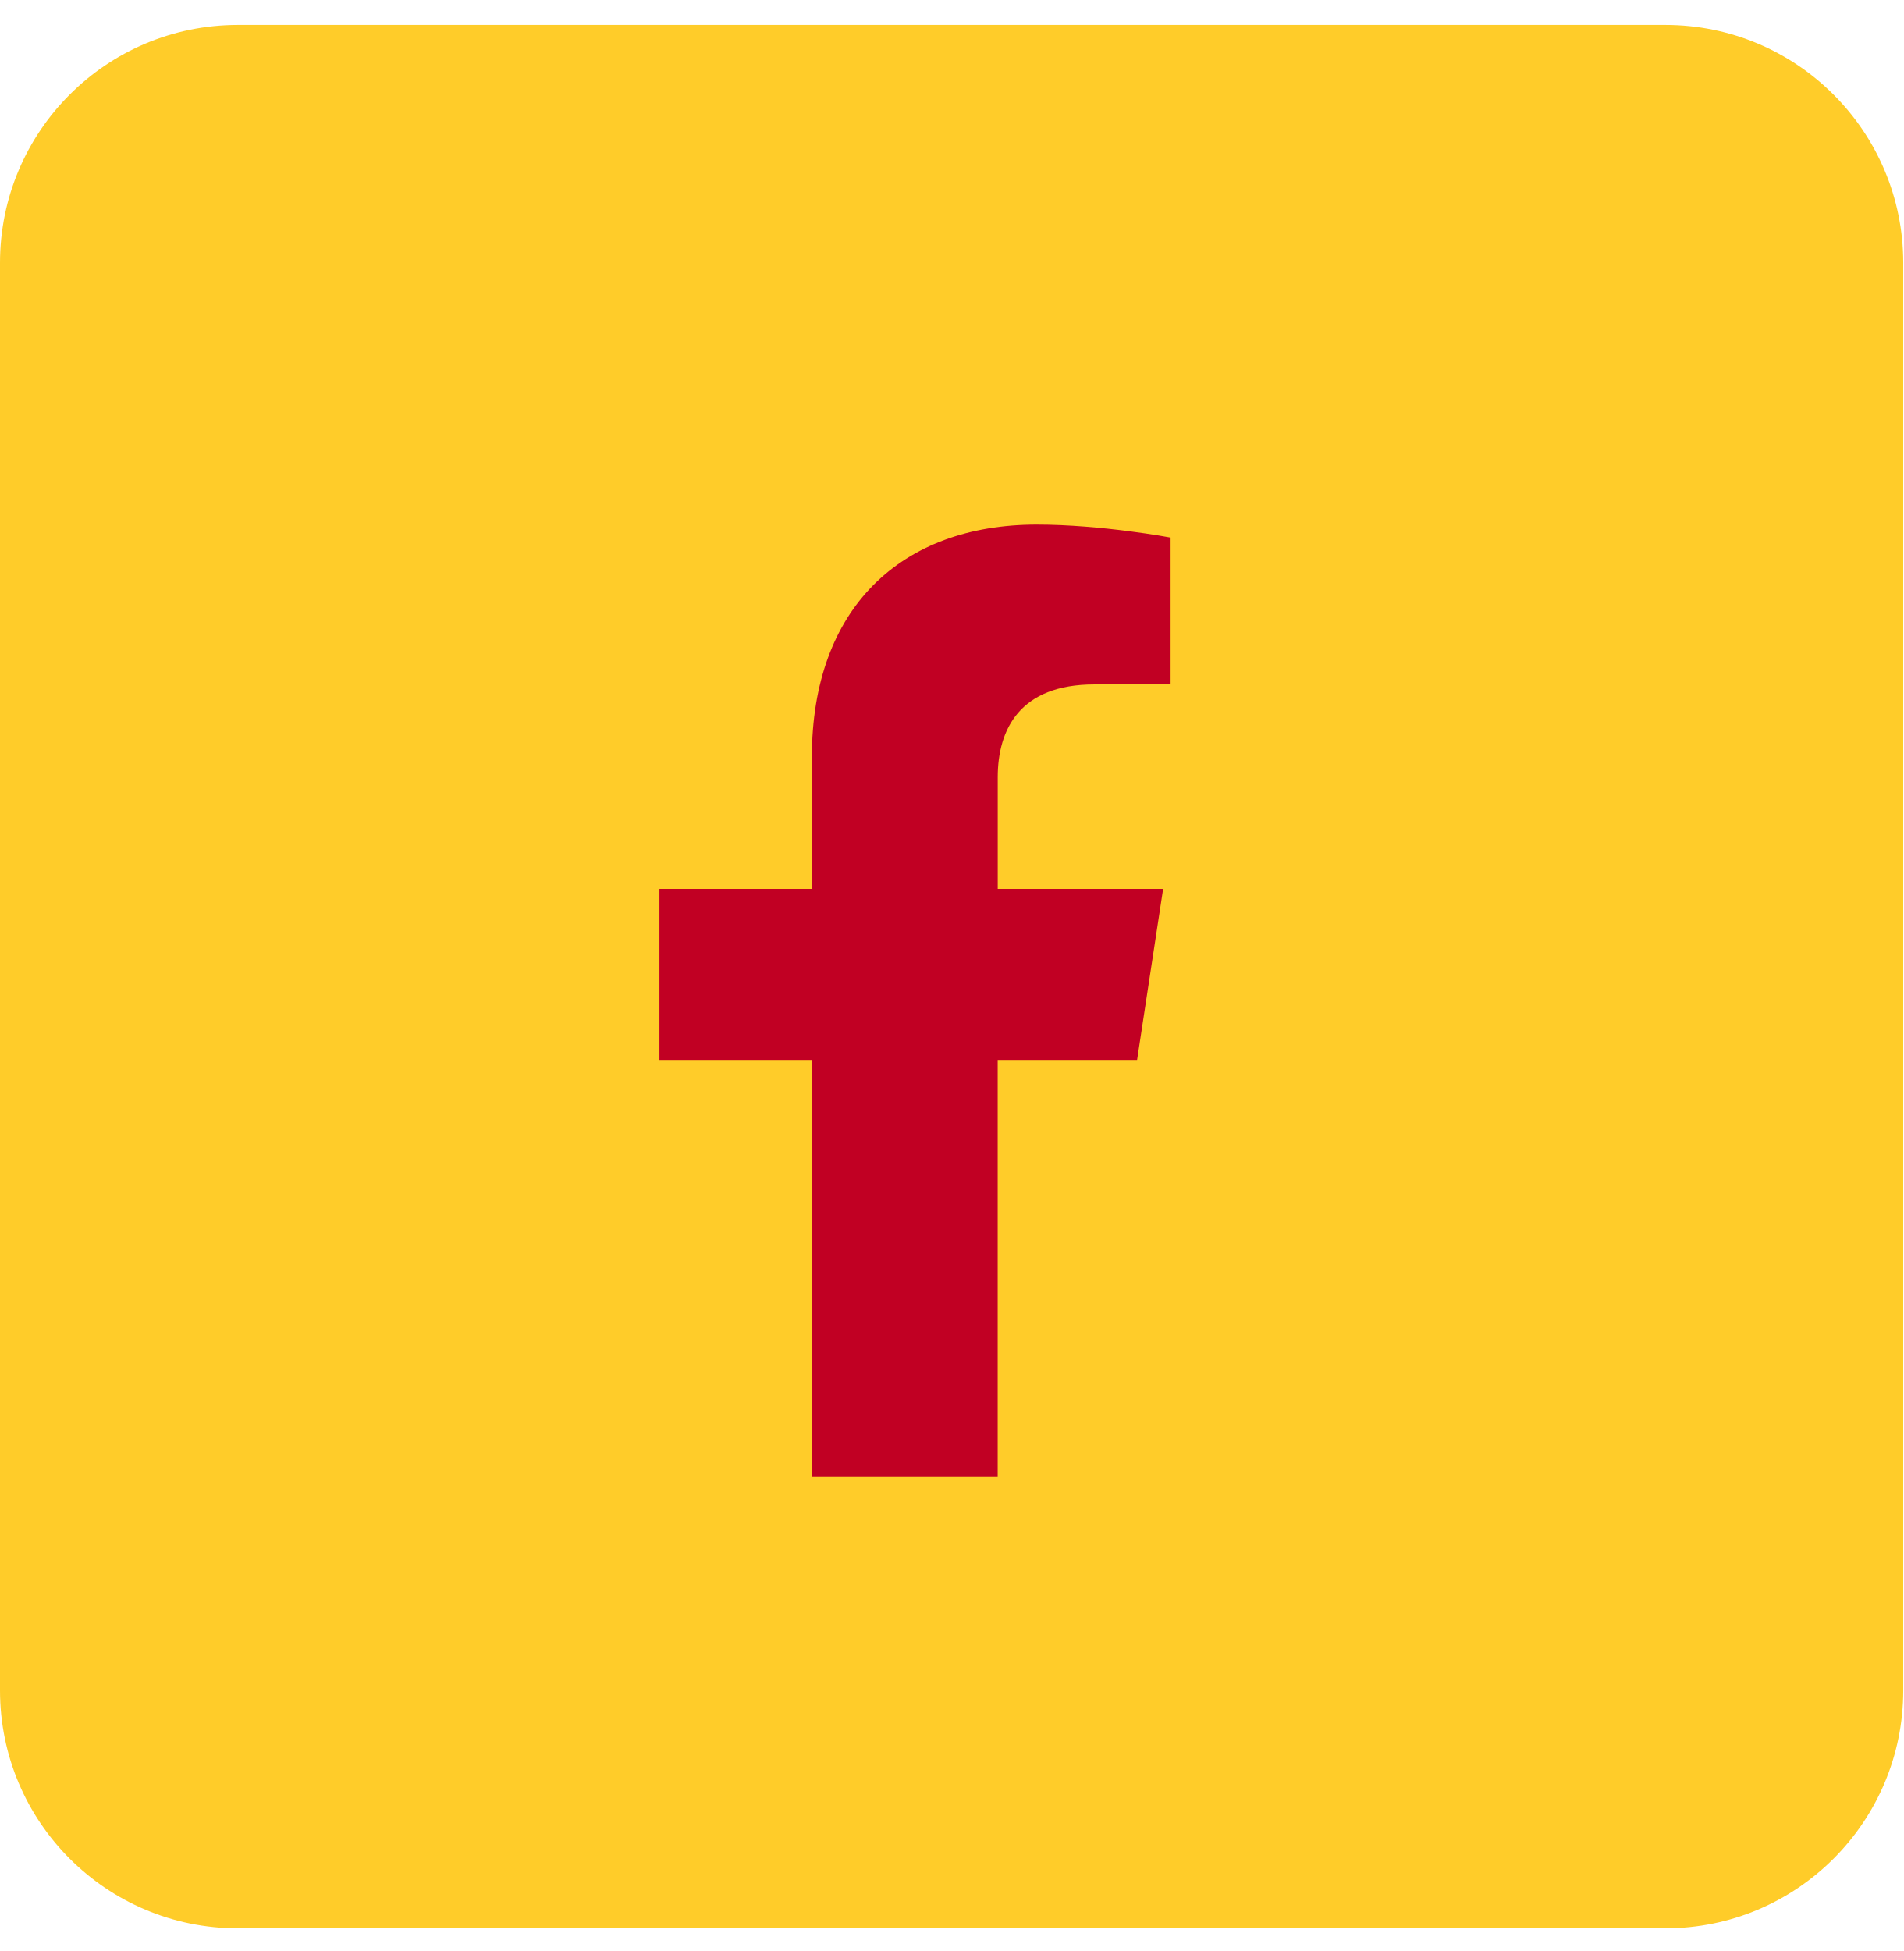
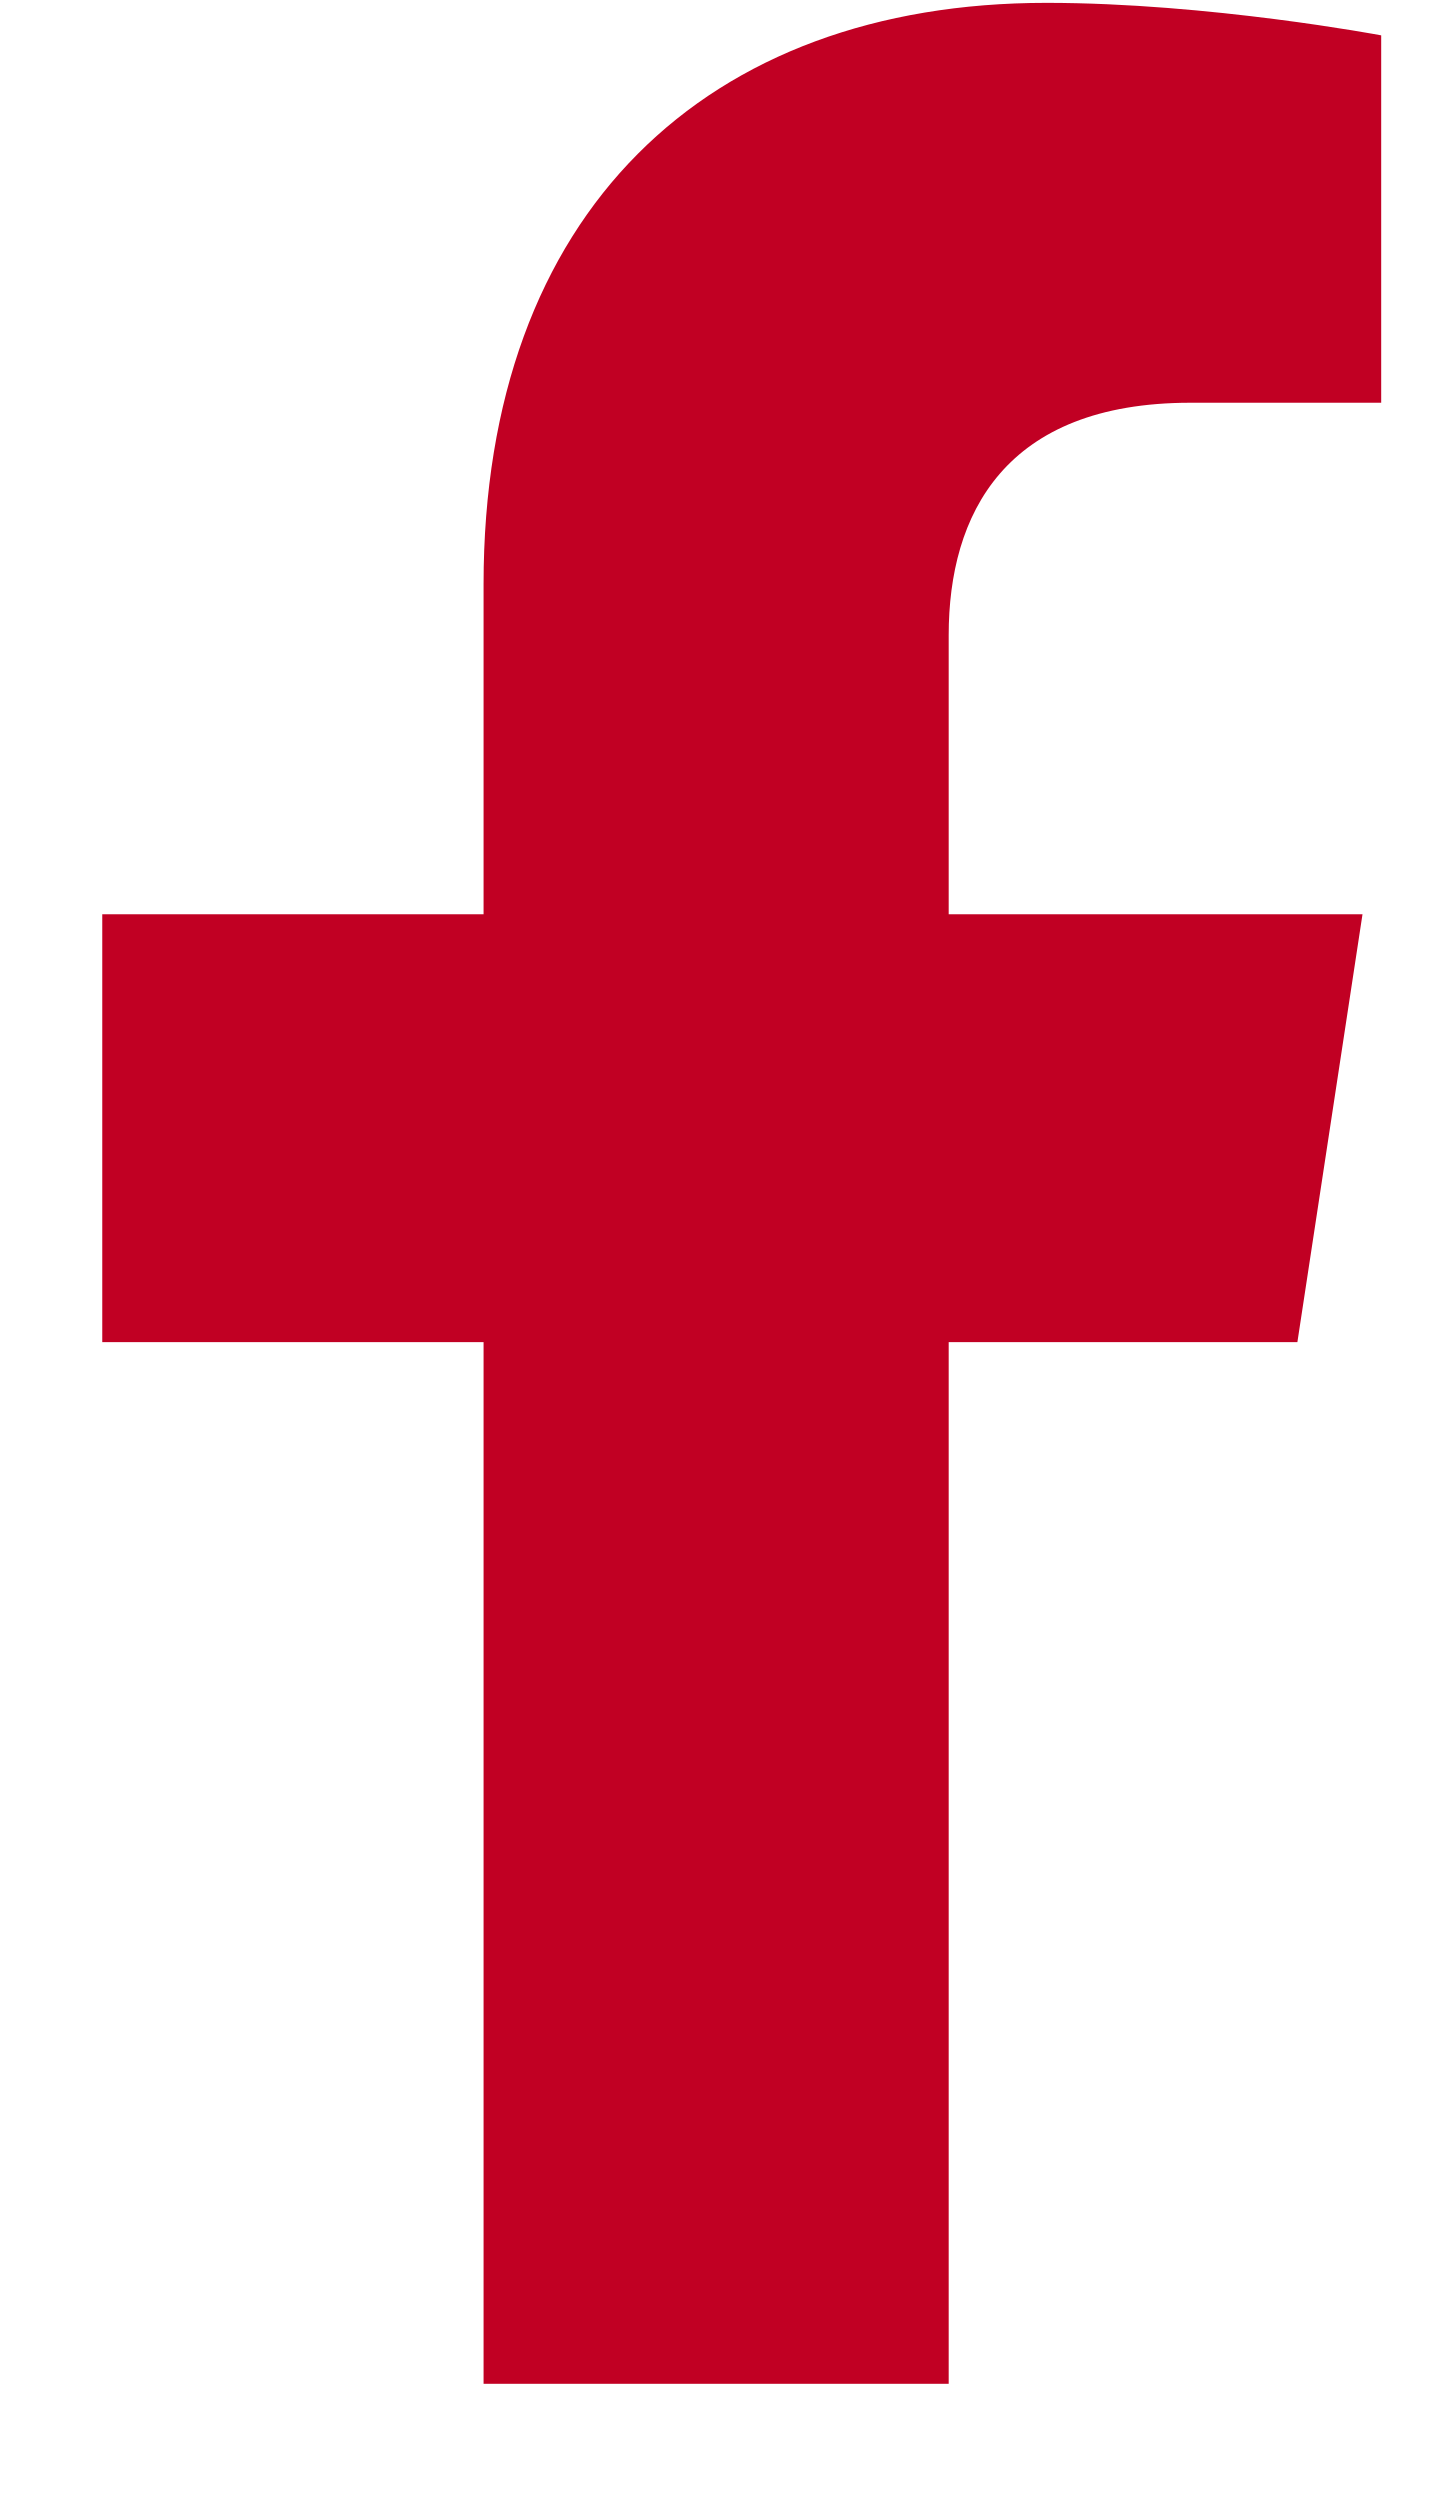
- <svg xmlns="http://www.w3.org/2000/svg" width="40" height="41" fill="none">
-   <rect width="40" height="40" y=".524" fill="#FFCC29" rx="5" />
-   <path fill="#C10023" d="M23.898 22.274h-2.93v8.75h-3.905v-8.75h-3.204V18.68h3.204v-2.773c0-3.125 1.875-4.883 4.726-4.883 1.367 0 2.813.273 2.813.273v3.086H23c-1.562 0-2.031.938-2.031 1.953v2.344h3.476z" />
+ <svg xmlns="http://www.w3.org/2000/svg" width="12" height="21" viewBox="0 0 12 21" fill="none">
+   <path d="M10.898 11.274H7.969V20.024H4.062V11.274H0.859V7.68H4.062V4.907C4.062 1.782 5.938 0.024 8.789 0.024C10.156 0.024 11.602 0.297 11.602 0.297V3.383H10C8.438 3.383 7.969 4.321 7.969 5.336V7.68H11.445L10.898 11.274Z" fill="#C10023" />
</svg>
